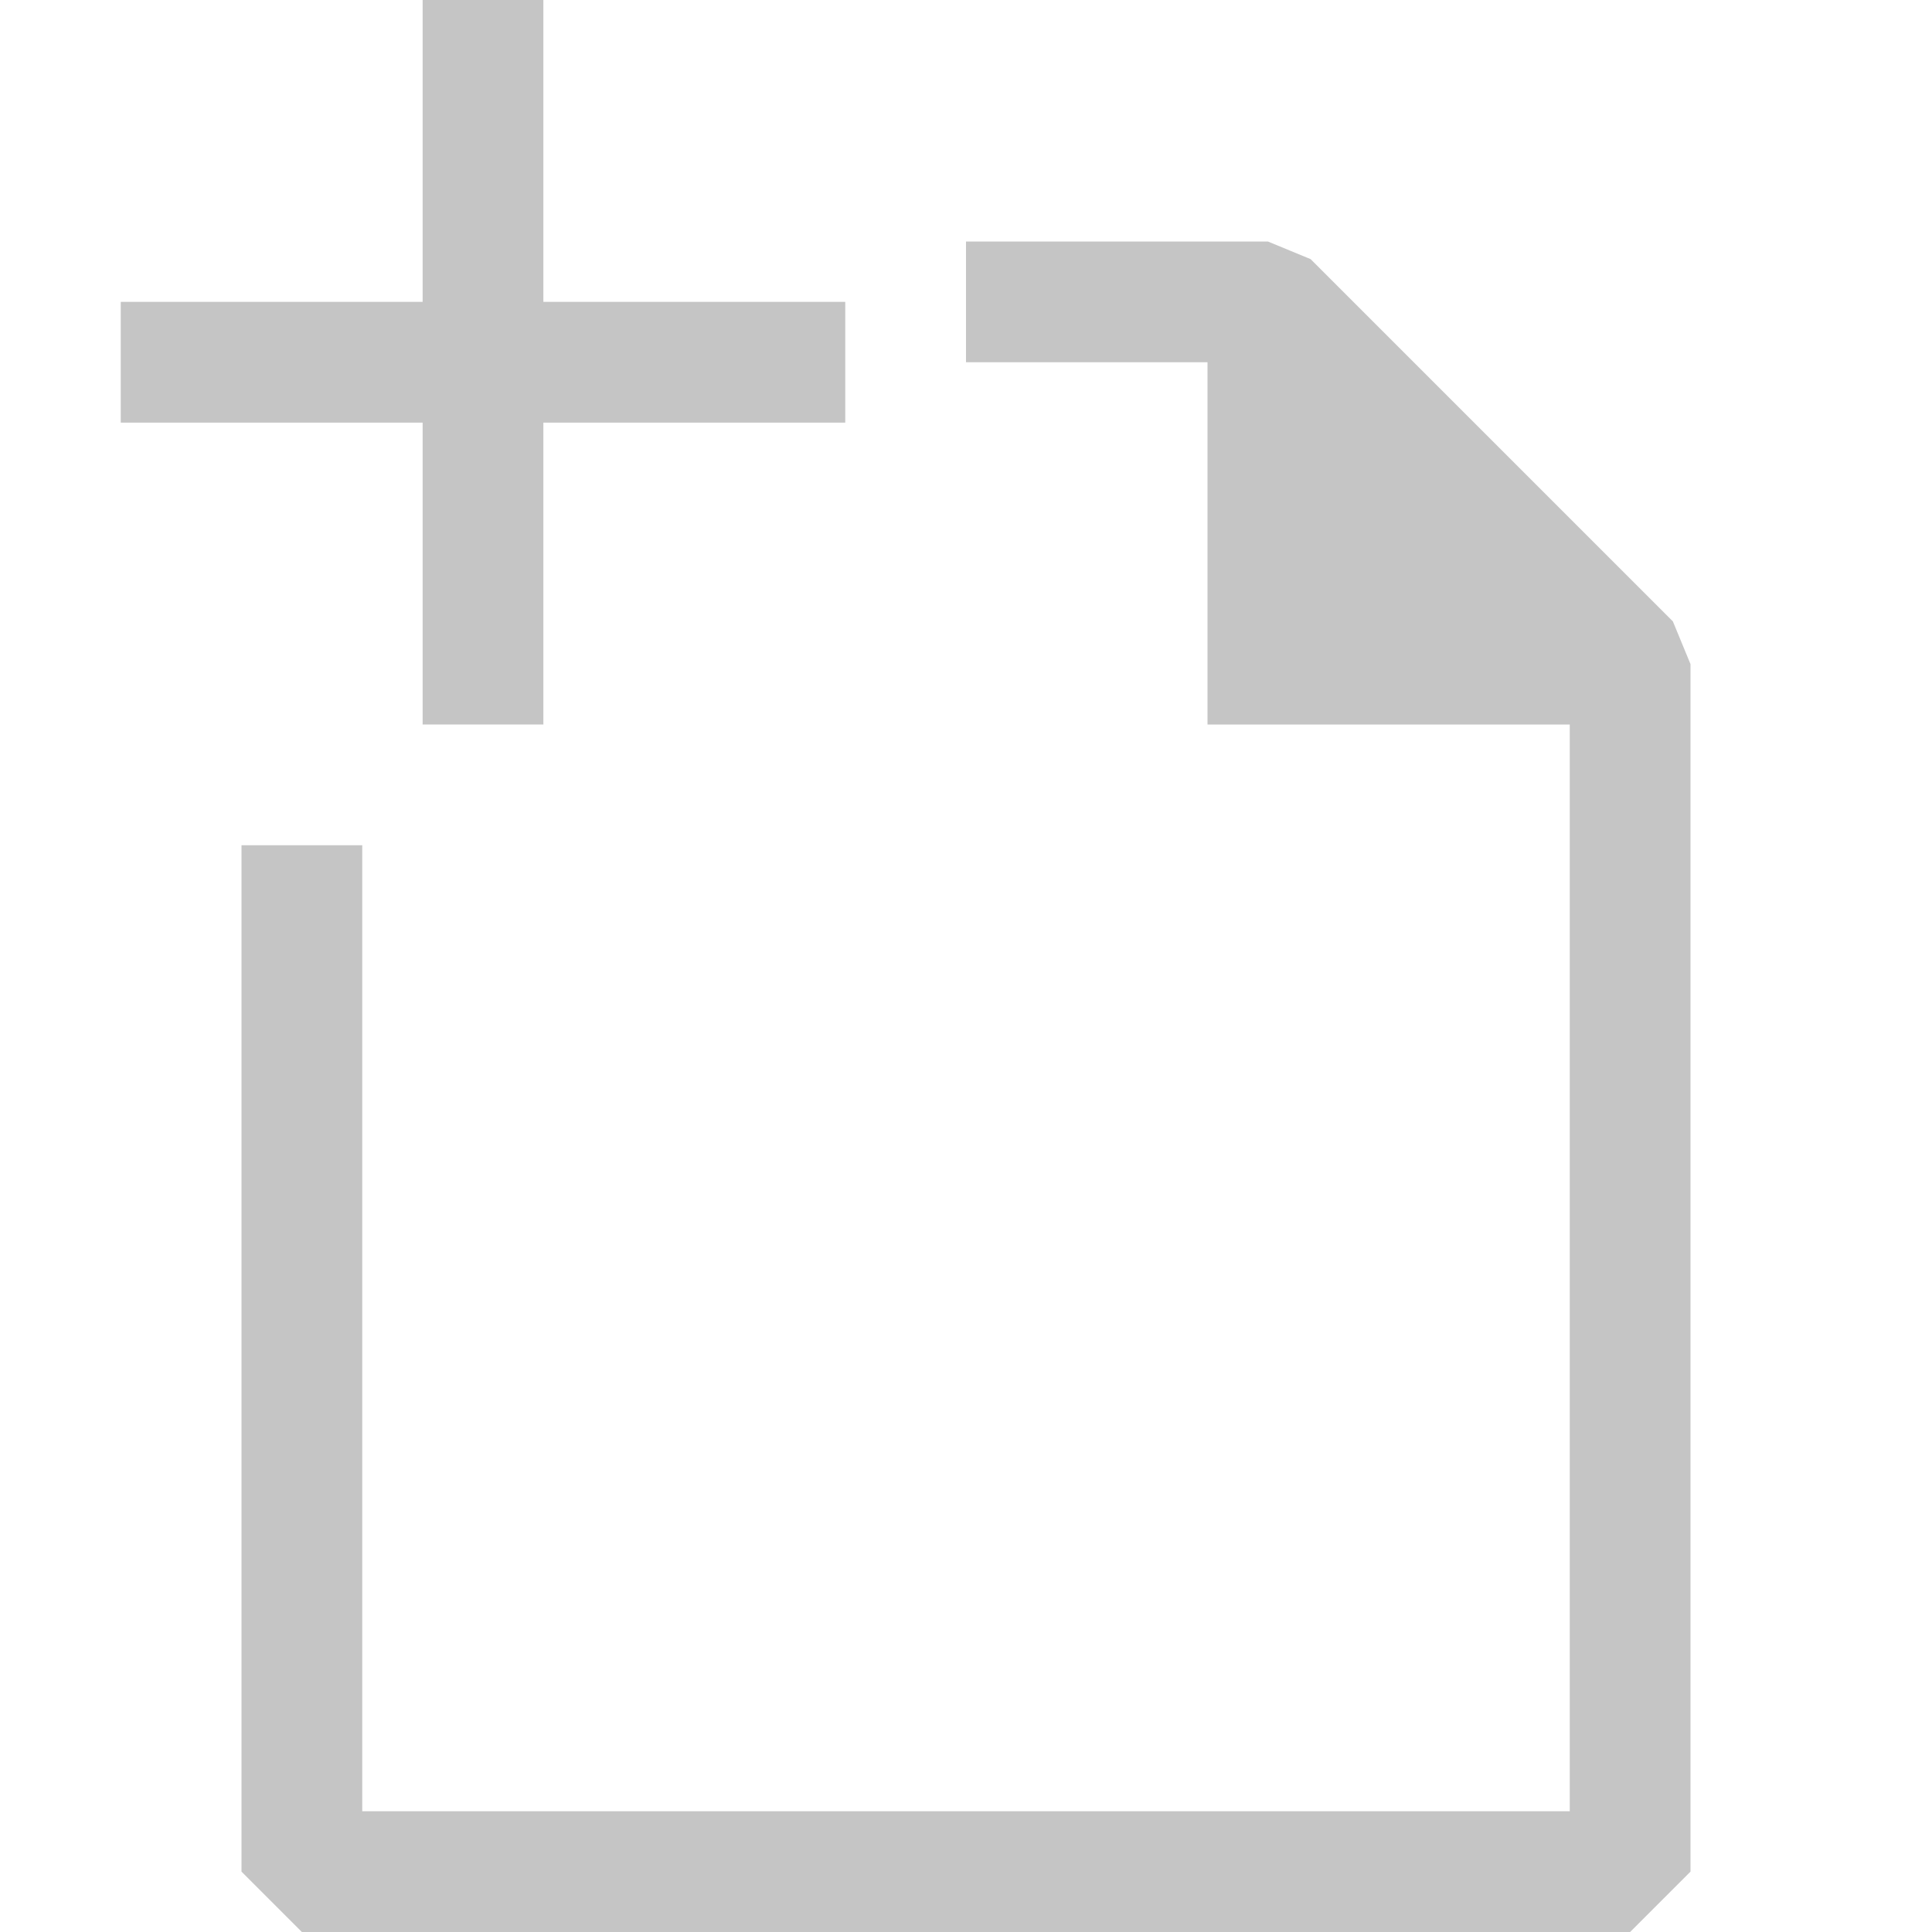
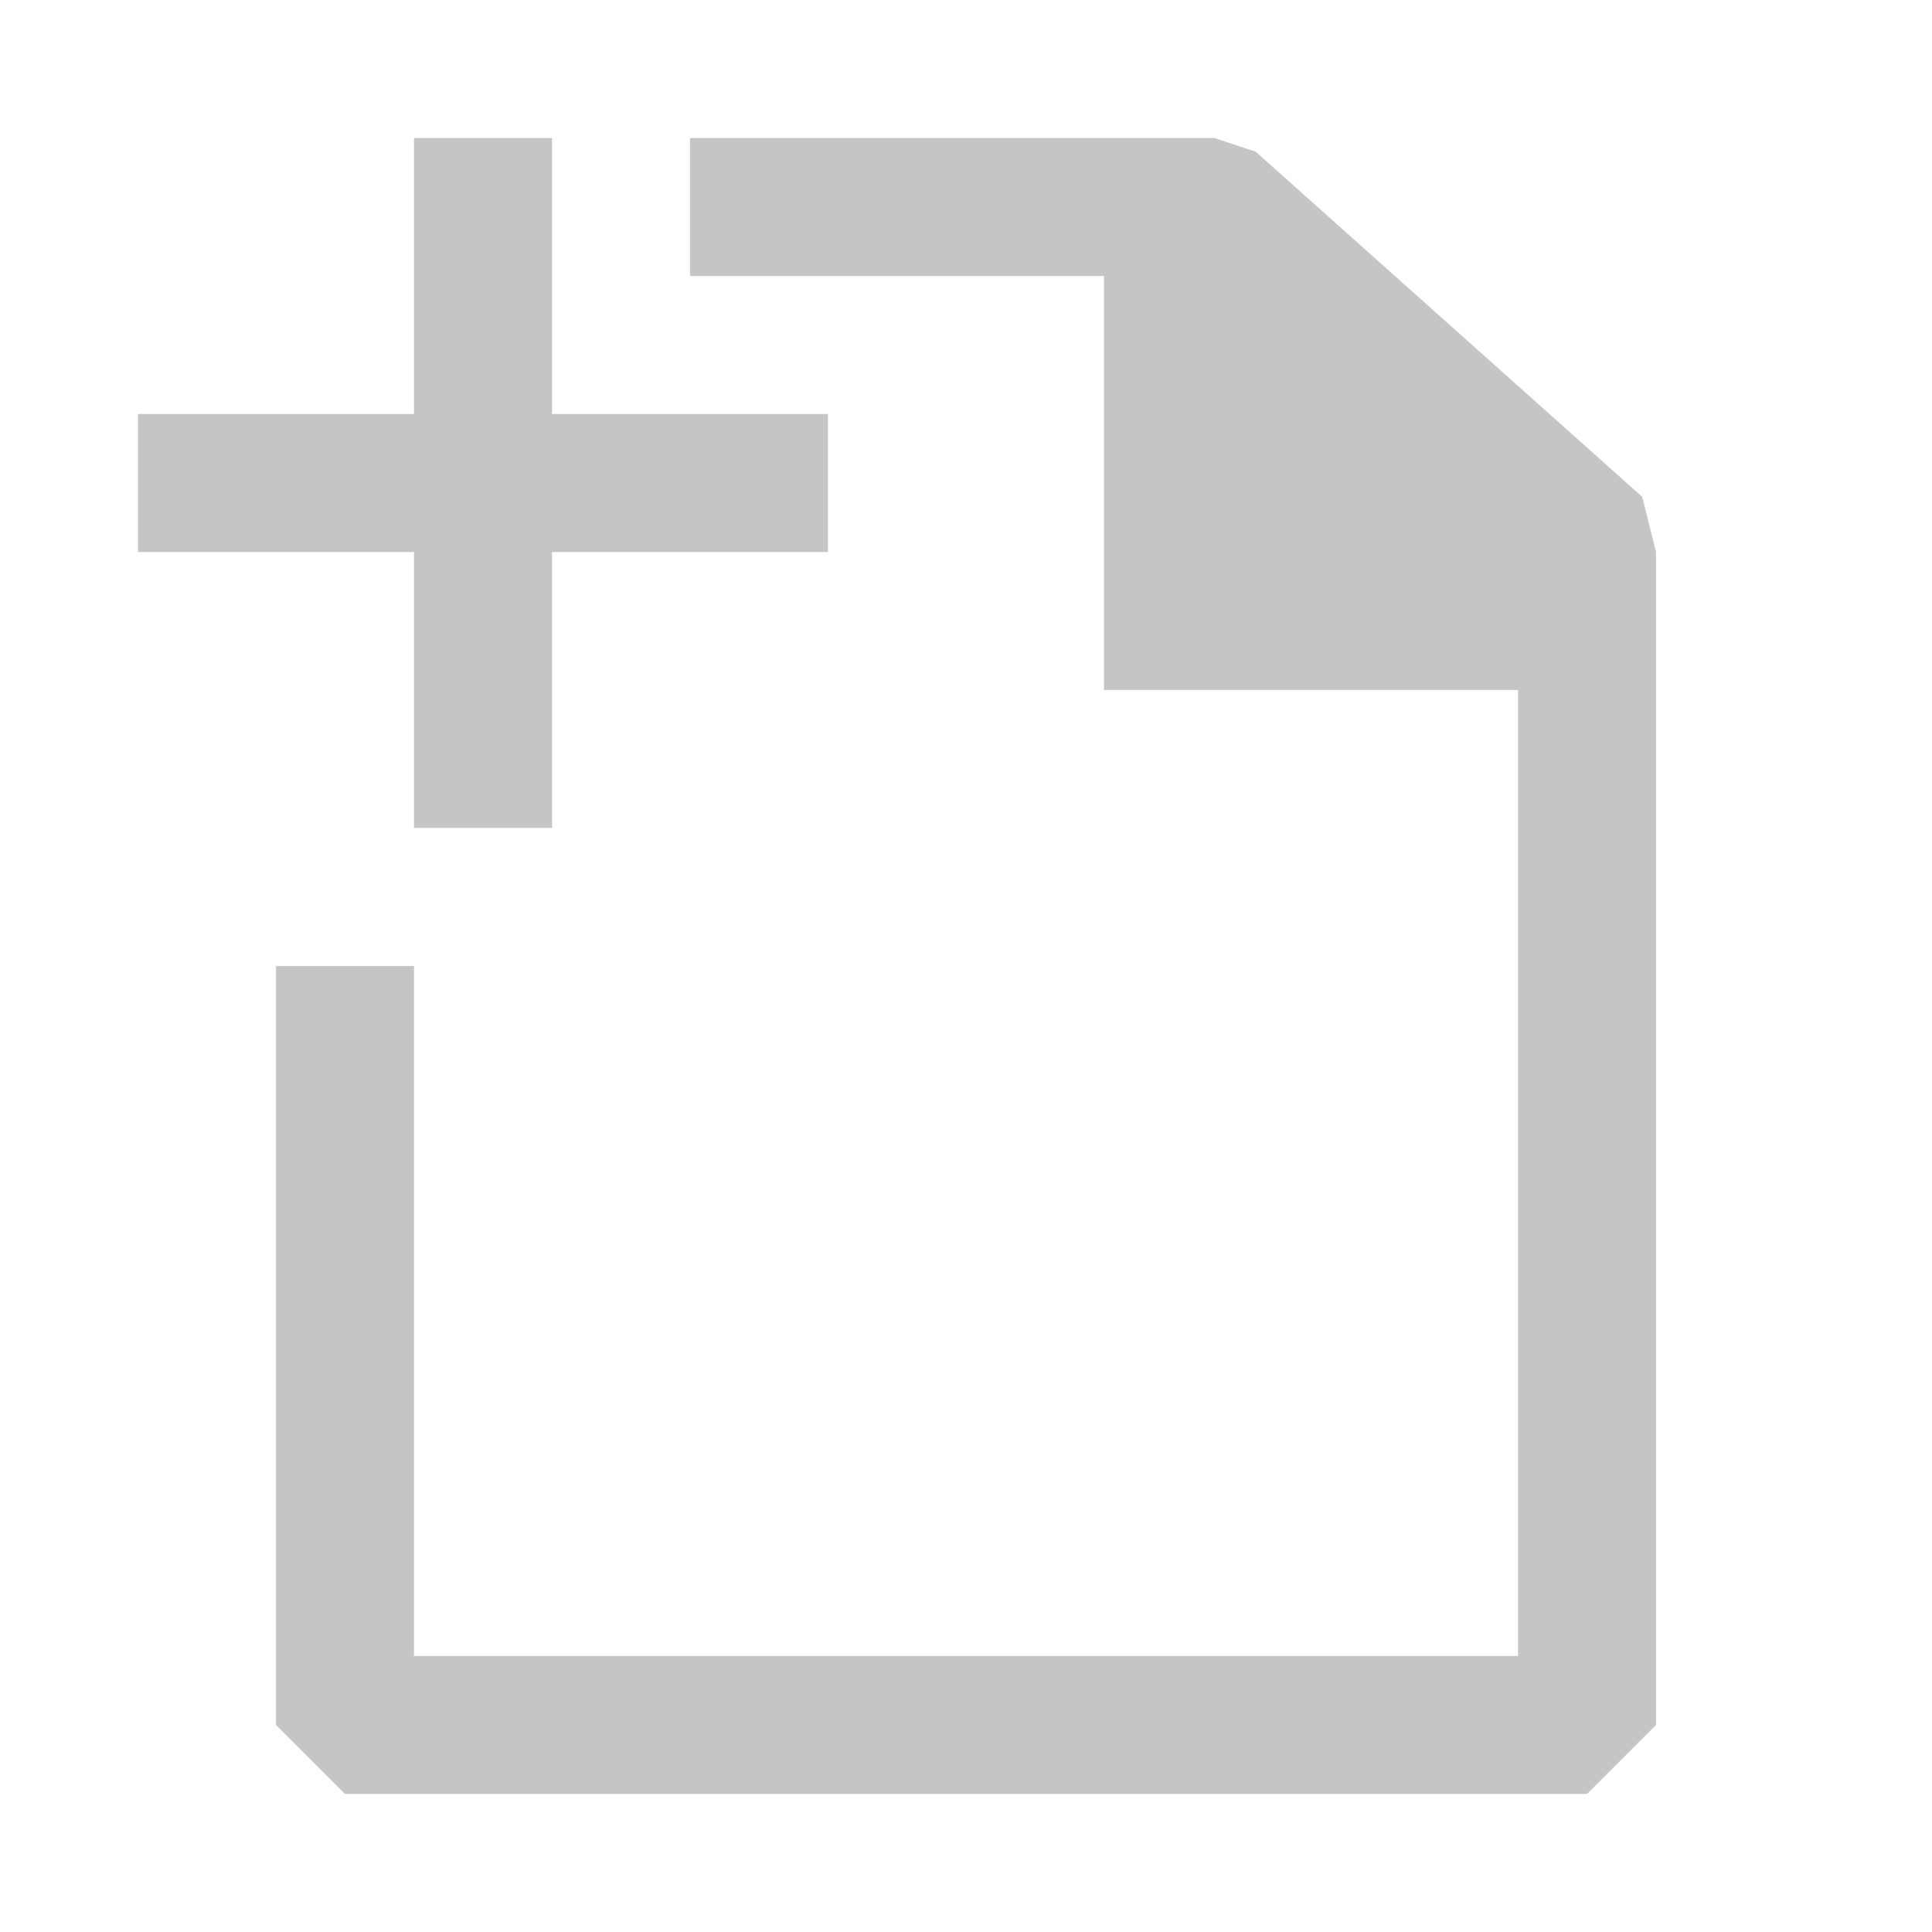
- <svg xmlns="http://www.w3.org/2000/svg" width="16" height="16" viewBox="0 0 16 16" fill="none">
-   <path fill-rule="evenodd" clip-rule="evenodd" d="M10.854 2.146L13.854 5.146L14 5.5V15.5L13.5 16H2.5L2 15.5V7H3V15H13V6H10V3H8V2H10.5L10.854 2.146Z" fill="#C5C5C5" />
-   <rect x="3.5" width="1" height="6" fill="#C5C5C5" />
-   <rect x="7" y="2.5" width="1" height="6" transform="rotate(90 7 2.5)" fill="#C5C5C5" />
+ <svg xmlns="http://www.w3.org/2000/svg" width="32" height="32" viewBox="0 0 32 32" fill="none">
+   <path d="M18.286 3.886V11.429H26.286V9.6L20.114 3.886H18.286Z" fill="#C5C5C5" />
+   <path d="M13.714 6.857H9.143V2.286H6.857V6.857H2.286V9.143H6.857V13.714H9.143V9.143H13.714V6.857Z" fill="#C5C5C5" />
+   <path d="M27.2 8.229L20.8 2.514L20.114 2.286H11.429V4.571H19.657L25.143 9.371V27.429H6.857V16H4.571V28.571L5.714 29.714H26.286L27.429 28.571V9.143L27.2 8.229Z" fill="#C5C5C5" />
</svg>
